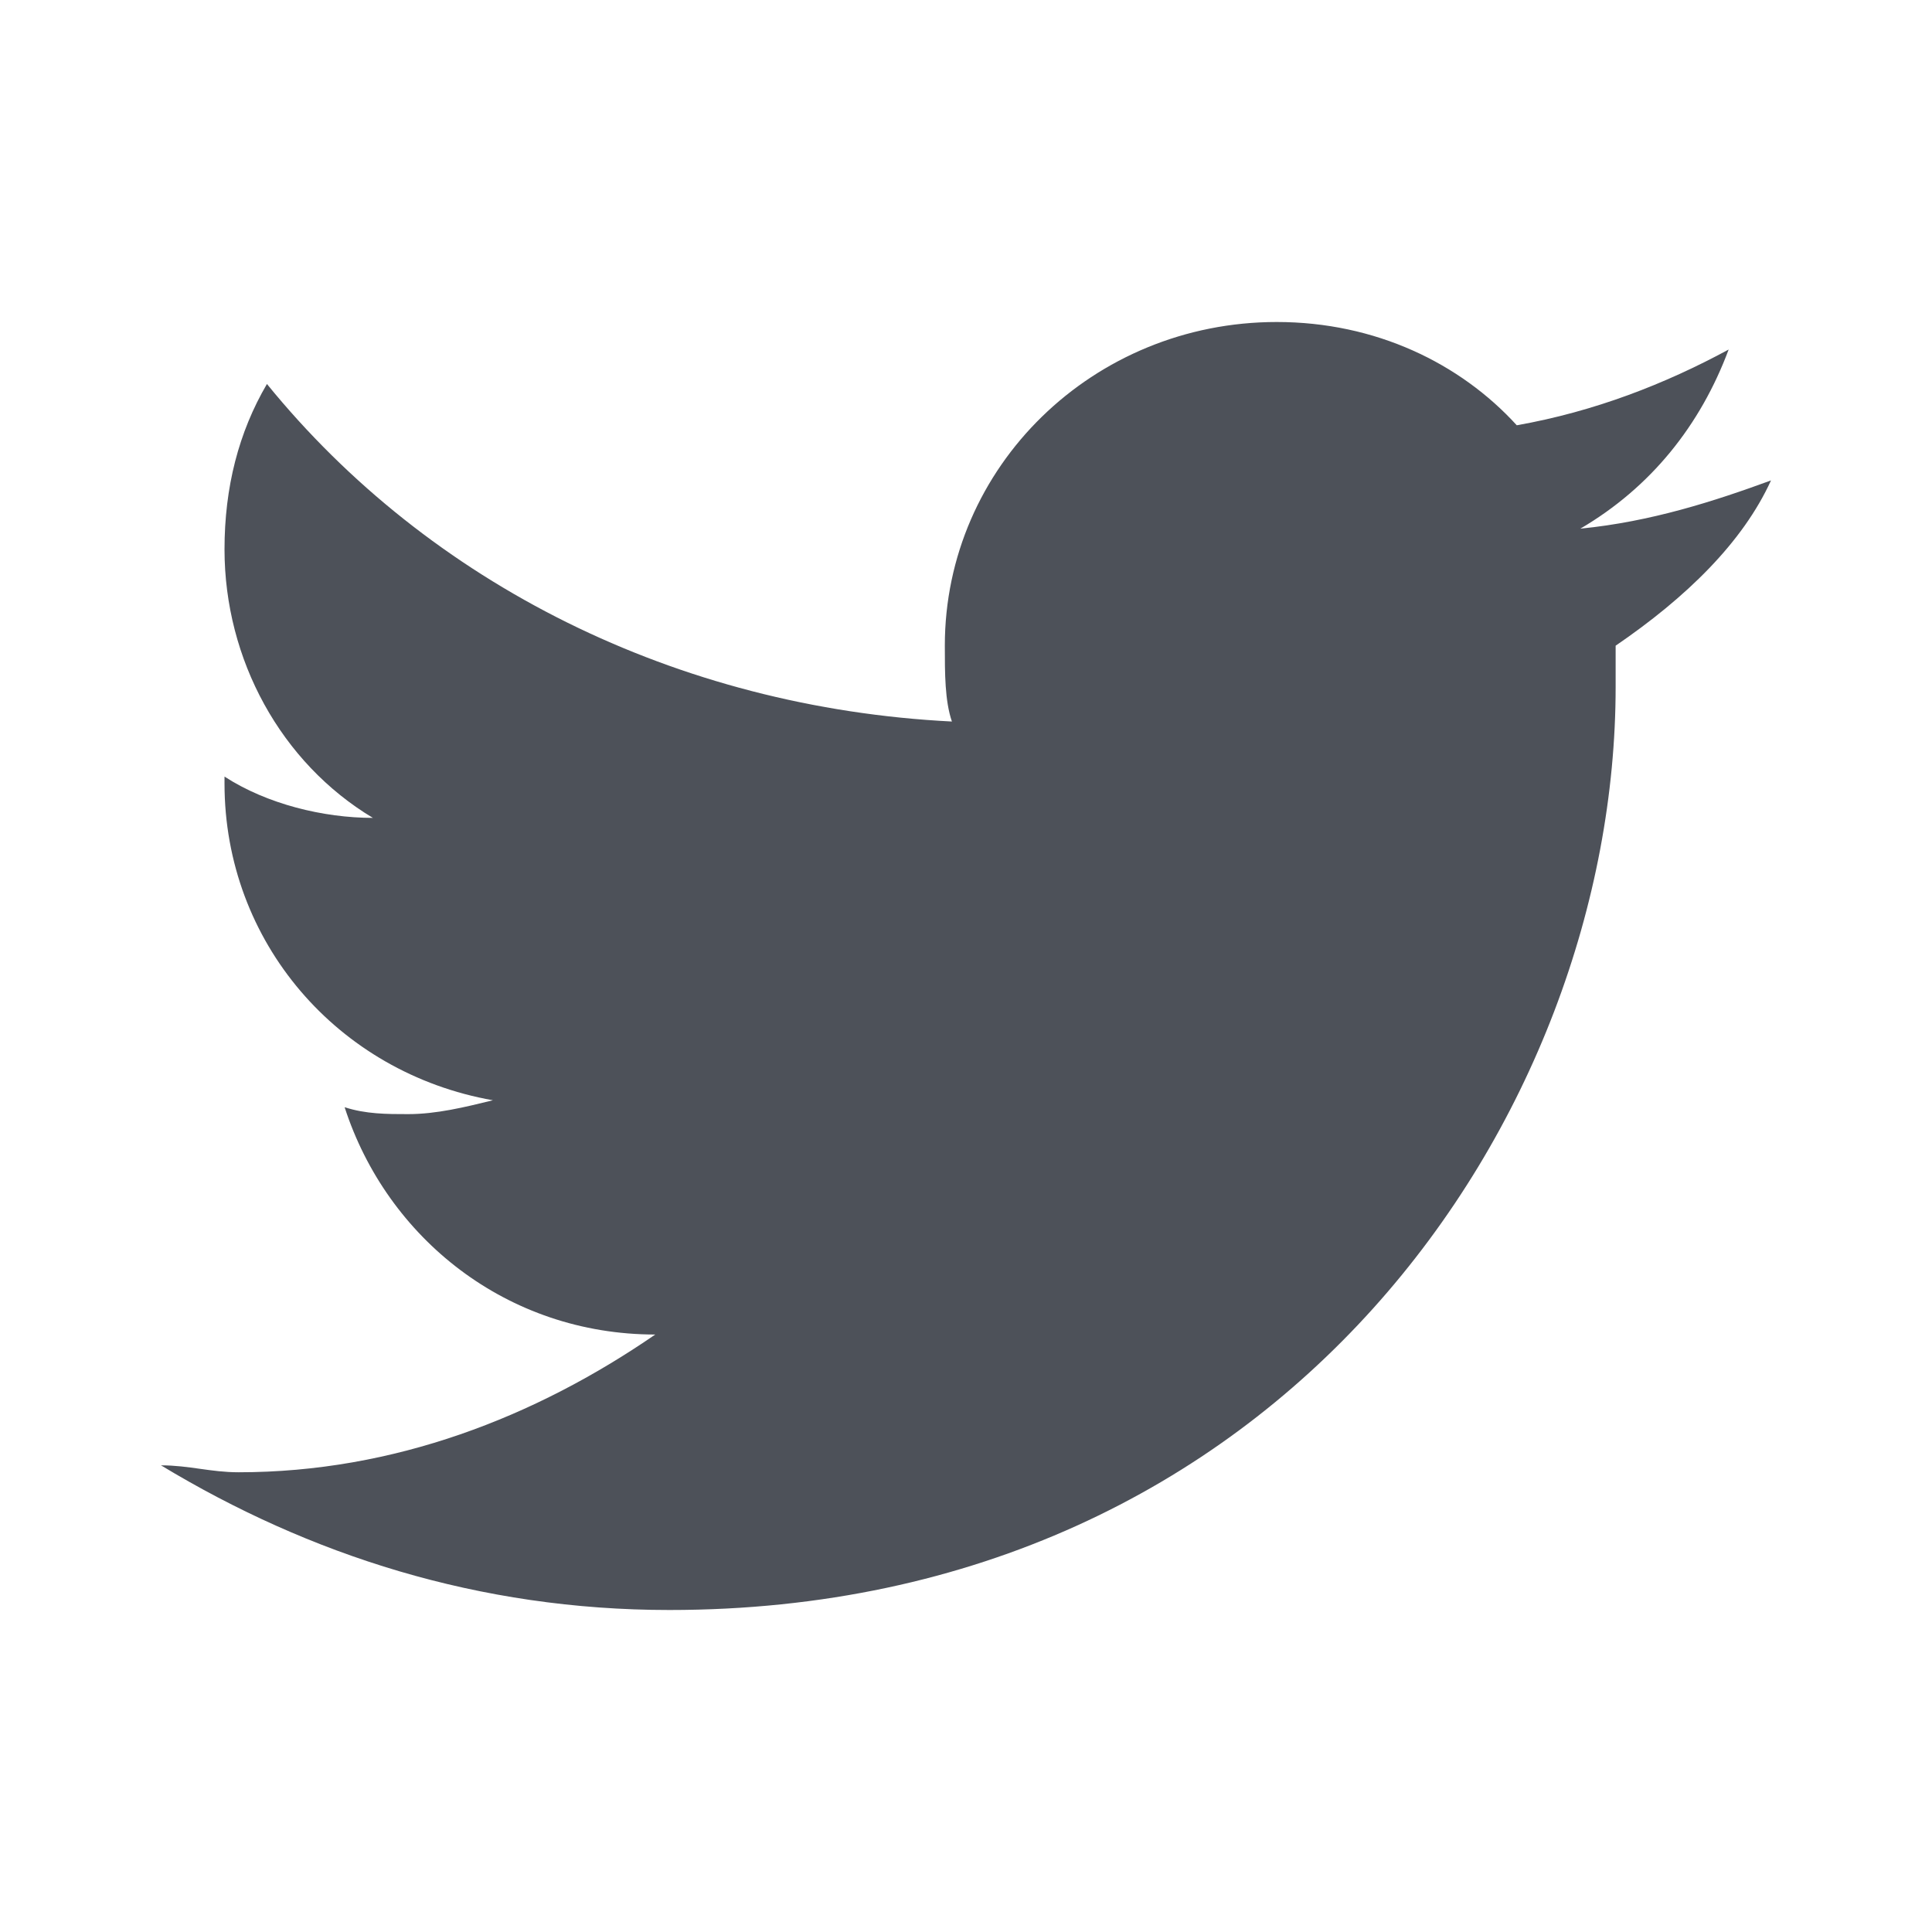
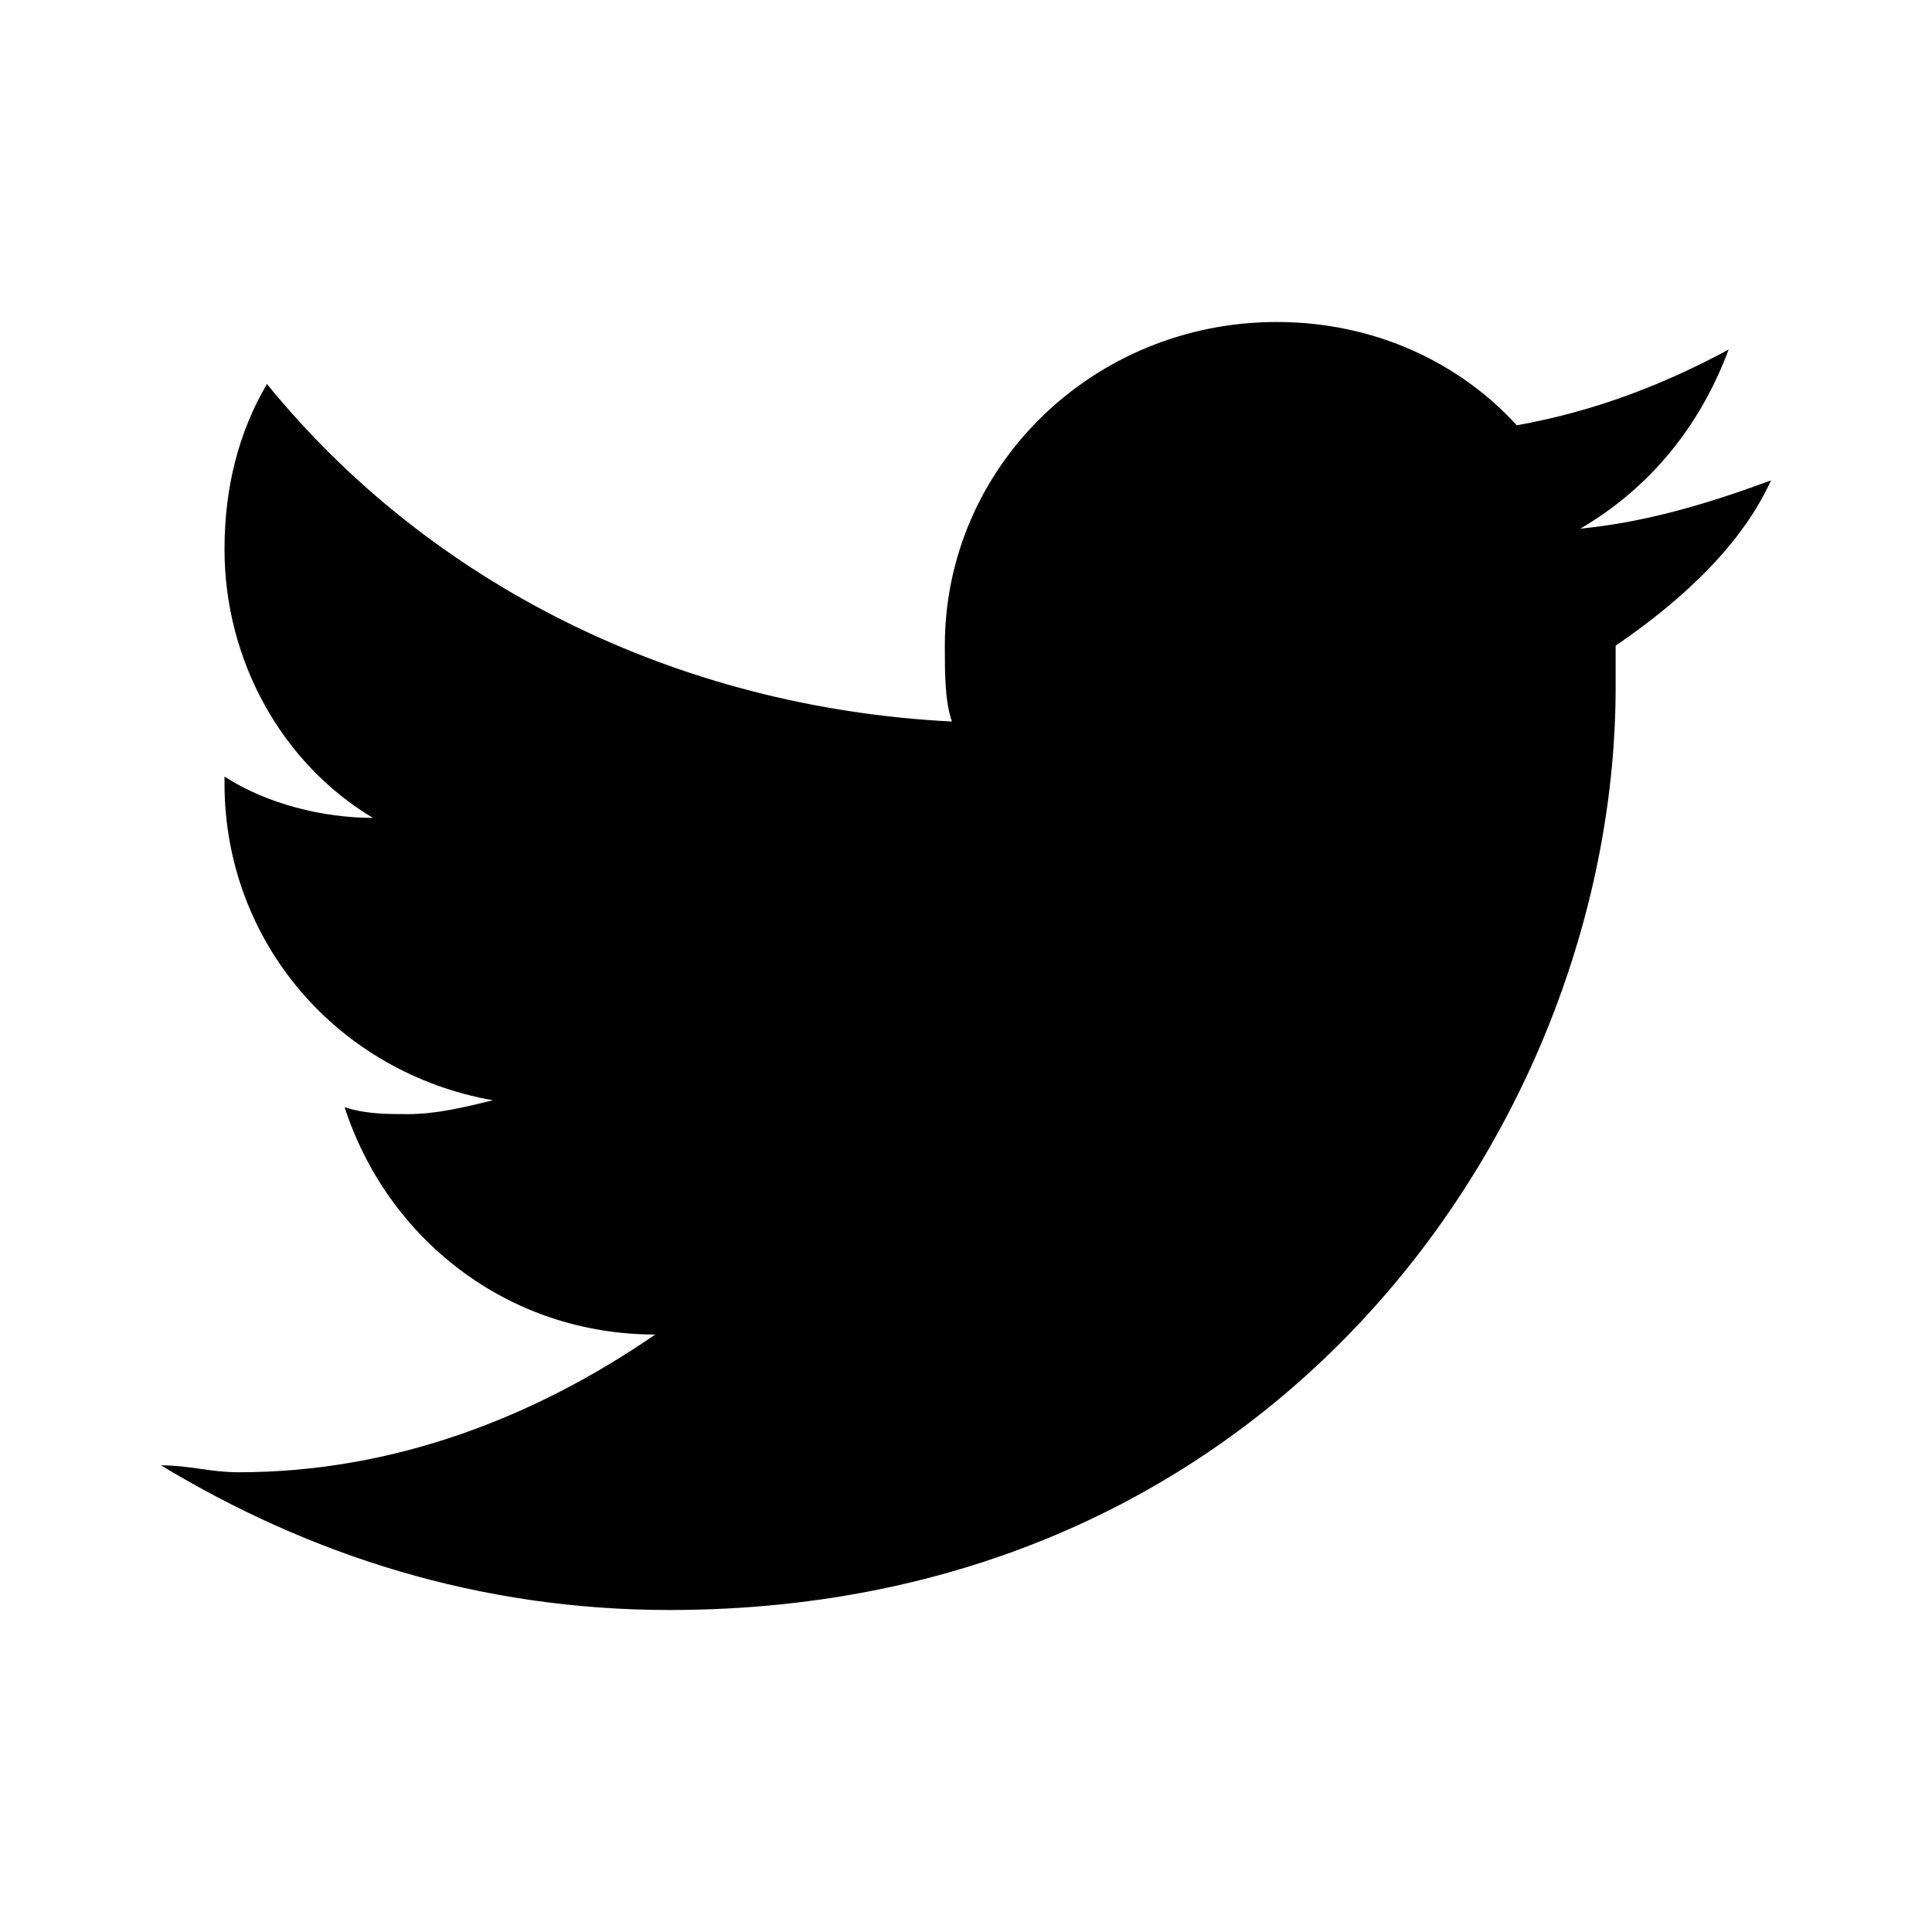
<svg xmlns="http://www.w3.org/2000/svg" width="24" height="24" viewBox="0 0 24 24" fill="none">
-   <path d="M20.07 8.021V8.535C20.07 13.84 15.947 20 8.316 20C5.947 20 3.842 19.316 2 18.203C2.351 18.203 2.614 18.289 2.965 18.289C4.895 18.289 6.649 17.604 8.14 16.578C6.298 16.578 4.807 15.38 4.281 13.754C4.544 13.84 4.807 13.84 5.07 13.84C5.421 13.84 5.772 13.754 6.123 13.668C4.193 13.326 2.789 11.7 2.789 9.733V9.647C3.316 9.989 4.018 10.16 4.632 10.16C3.491 9.476 2.789 8.193 2.789 6.824C2.789 6.053 2.965 5.369 3.316 4.77C5.333 7.251 8.404 8.791 11.825 8.963C11.737 8.706 11.737 8.364 11.737 8.021C11.737 5.797 13.579 4 15.86 4C17.088 4 18.14 4.513 18.842 5.283C19.807 5.112 20.684 4.77 21.474 4.342C21.123 5.283 20.509 6.053 19.632 6.567C20.509 6.481 21.298 6.225 22 5.968C21.649 6.738 20.947 7.422 20.07 8.021Z" fill="#4D5159" />
+   <path d="M20.07 8.021V8.535C20.07 13.84 15.947 20 8.316 20C5.947 20 3.842 19.316 2 18.203C2.351 18.203 2.614 18.289 2.965 18.289C4.895 18.289 6.649 17.604 8.14 16.578C6.298 16.578 4.807 15.38 4.281 13.754C4.544 13.84 4.807 13.84 5.07 13.84C5.421 13.84 5.772 13.754 6.123 13.668C4.193 13.326 2.789 11.7 2.789 9.733V9.647C3.316 9.989 4.018 10.16 4.632 10.16C3.491 9.476 2.789 8.193 2.789 6.824C2.789 6.053 2.965 5.369 3.316 4.77C5.333 7.251 8.404 8.791 11.825 8.963C11.737 8.706 11.737 8.364 11.737 8.021C11.737 5.797 13.579 4 15.86 4C17.088 4 18.14 4.513 18.842 5.283C19.807 5.112 20.684 4.77 21.474 4.342C21.123 5.283 20.509 6.053 19.632 6.567C20.509 6.481 21.298 6.225 22 5.968C21.649 6.738 20.947 7.422 20.07 8.021Z" fill="currentColor" />
</svg>
